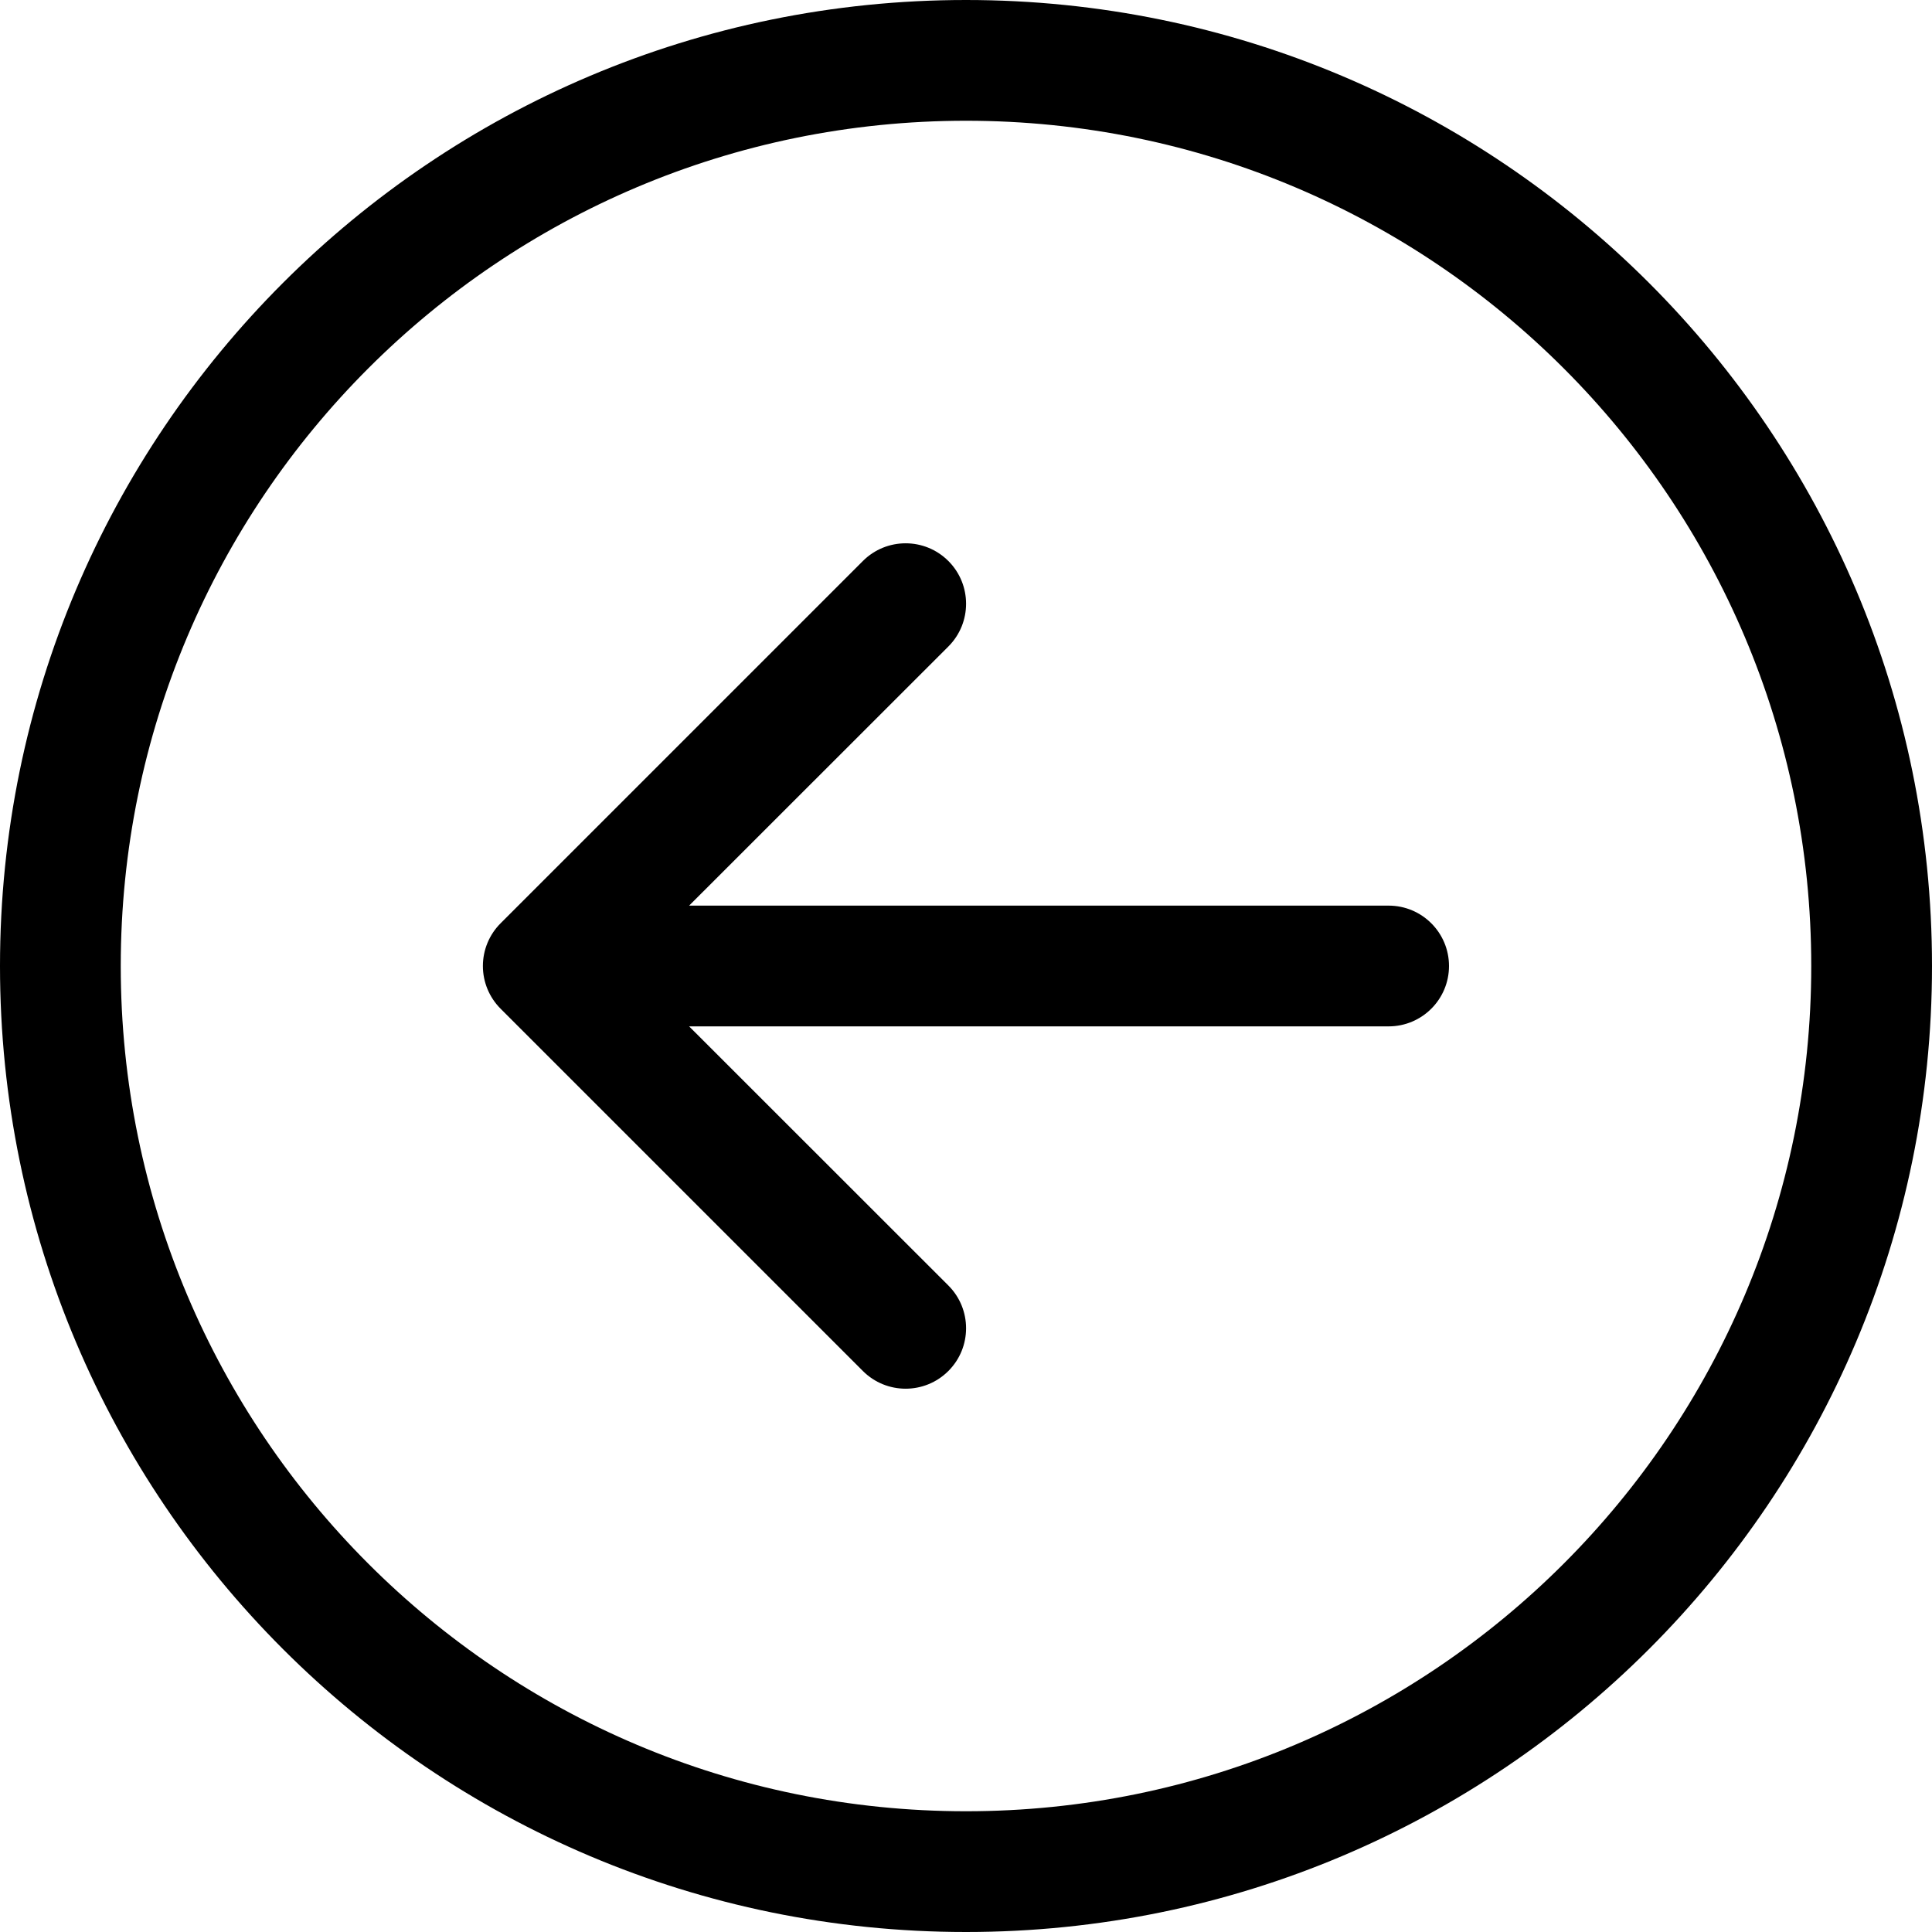
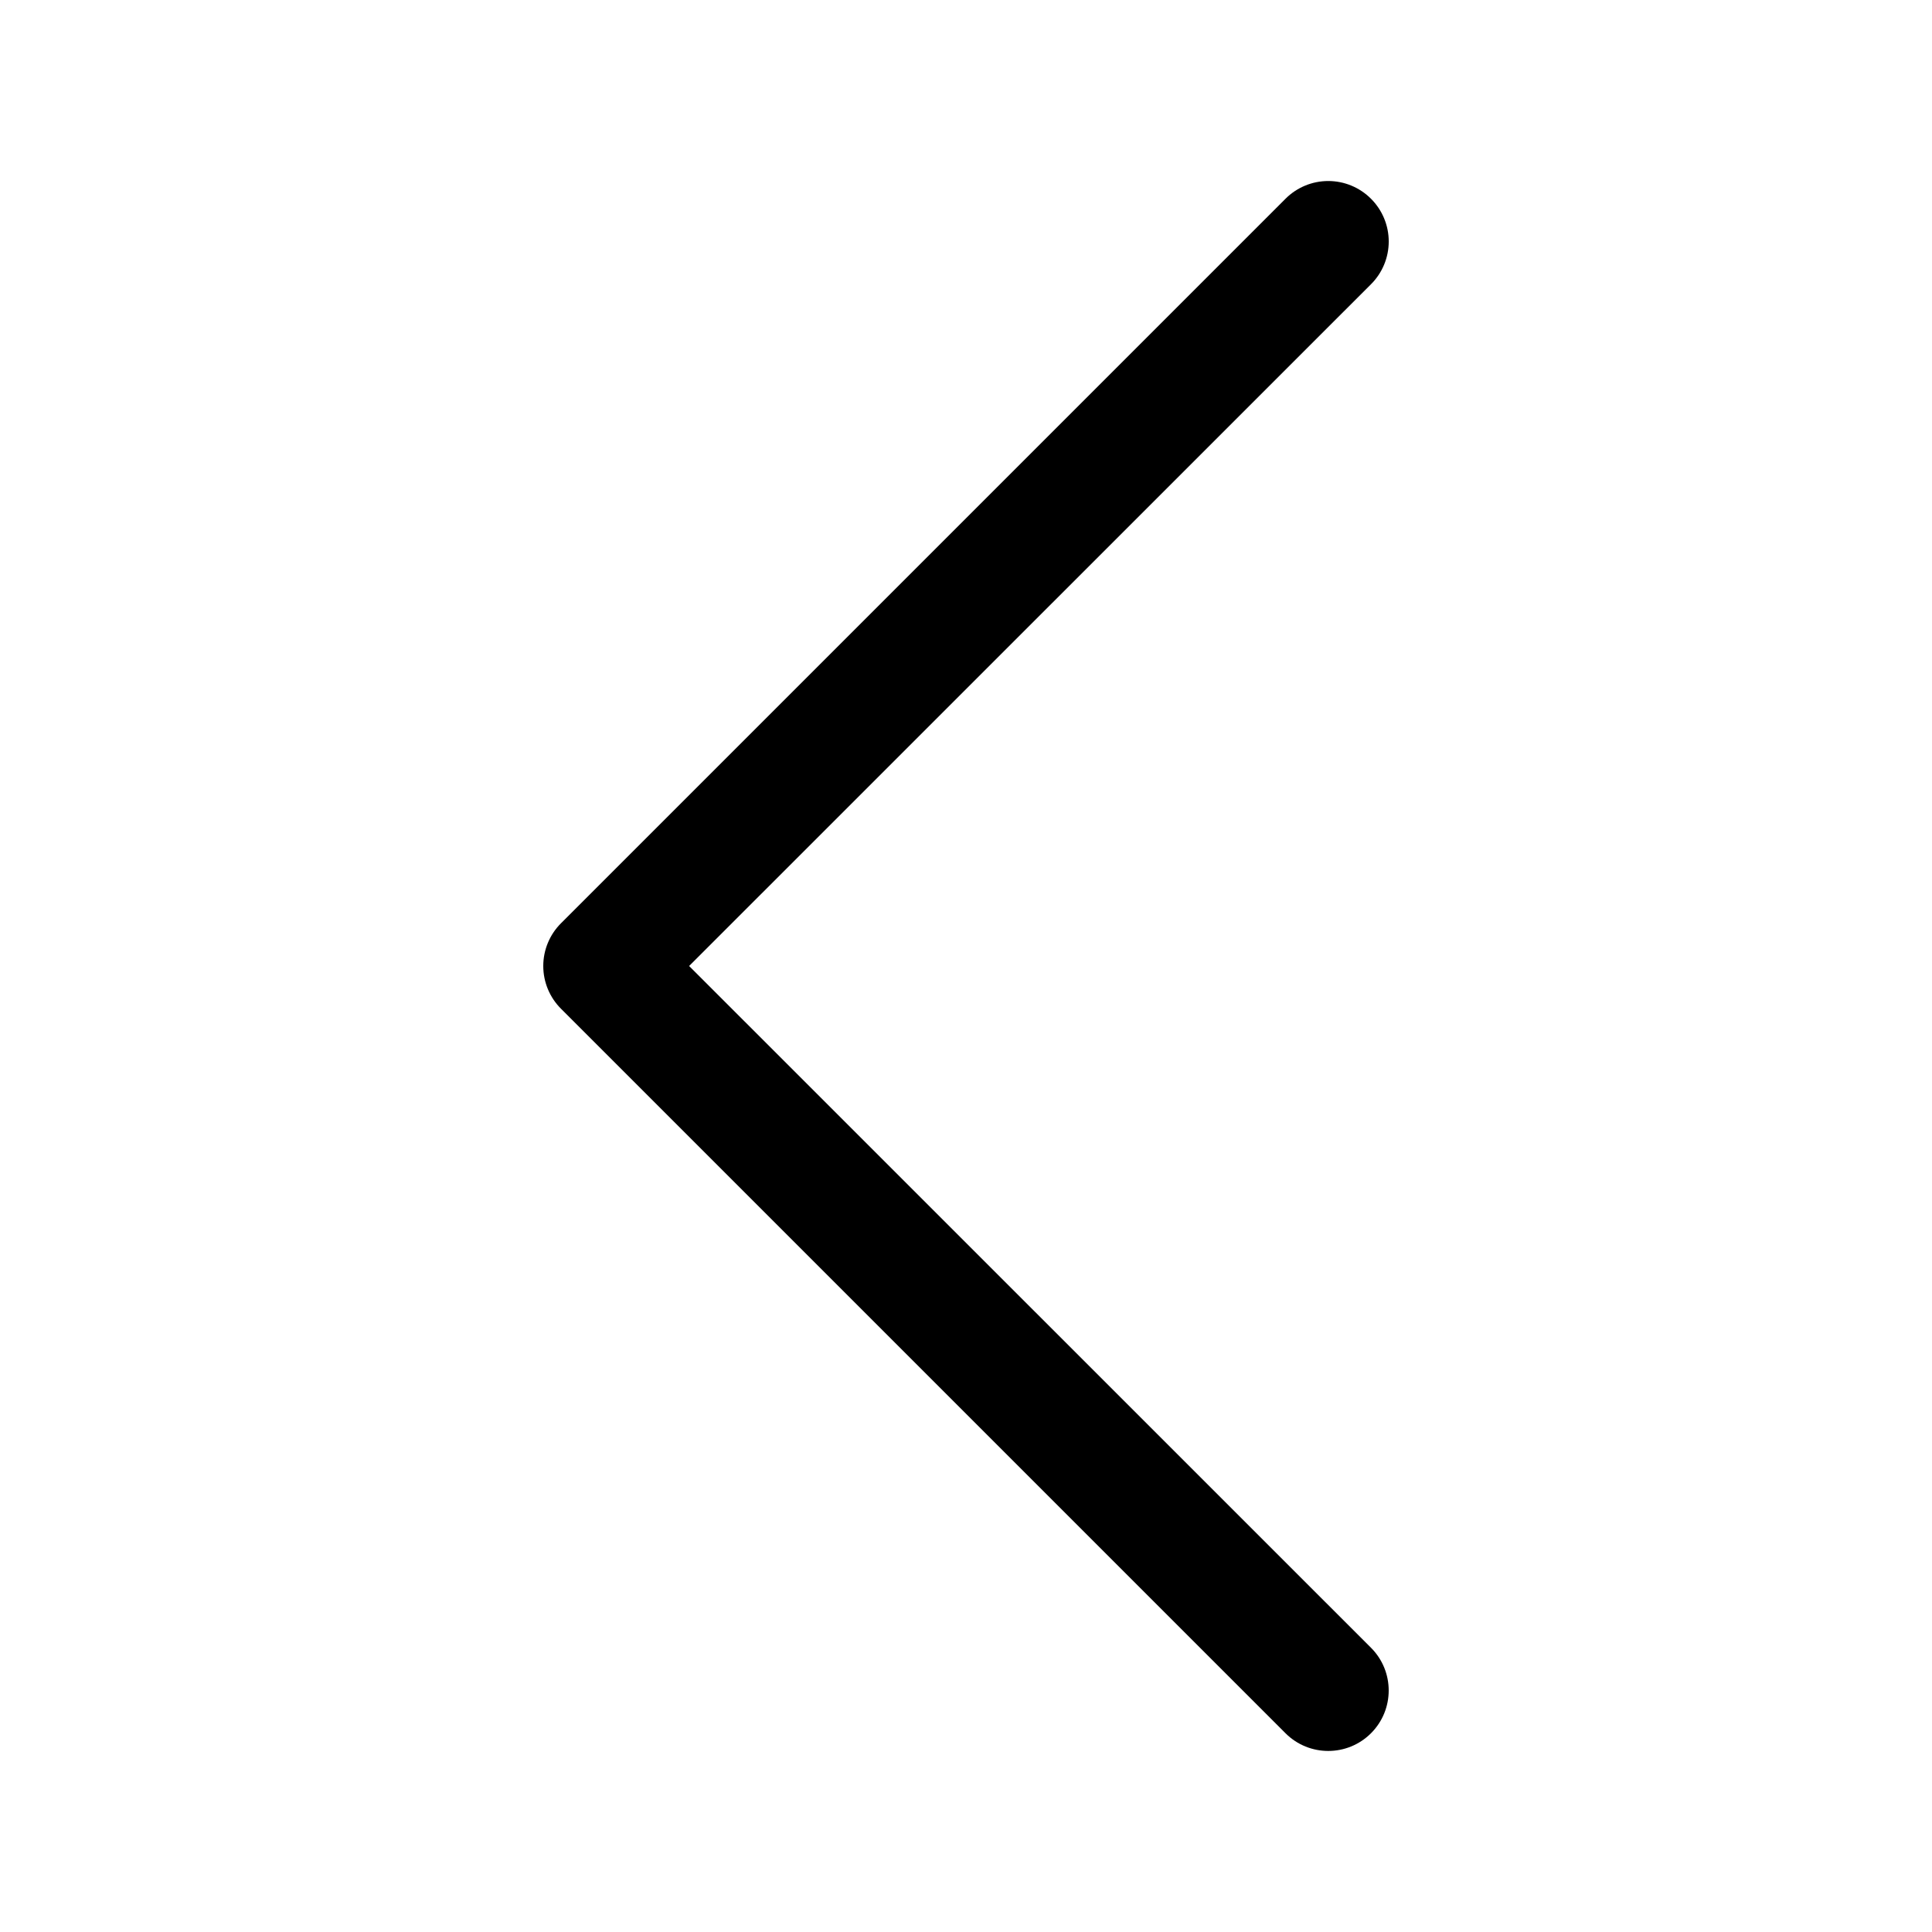
<svg xmlns="http://www.w3.org/2000/svg" width="16" height="16" fill="currentColor" class="bi bi-arrow-left-circle" viewBox="0 0 16 16">
-   <path fill-rule="evenodd" d="M1 8a7 7 0 1 0 14 0A7 7 0 0 0 1 8m15 0A8 8 0 1 1 0 8a8 8 0 0 1 16 0m-4.5-.5a.5.5 0 0 1 0 1H5.707l2.147 2.146a.5.5 0 0 1-.708.708l-3-3a.5.5 0 0 1 0-.708l3-3a.5.5 0 1 1 .708.708L5.707 7.5z" />
+   <path fill-rule="evenodd" d="M11.354 1.646a.5.5 0 0 1 0 .708L5.707 8l5.647 5.646a.5.5 0 0 1-.708.708l-6-6a.5.5 0 0 1 0-.708l6-6a.5.5 0 0 1 .708 0" />
</svg>
